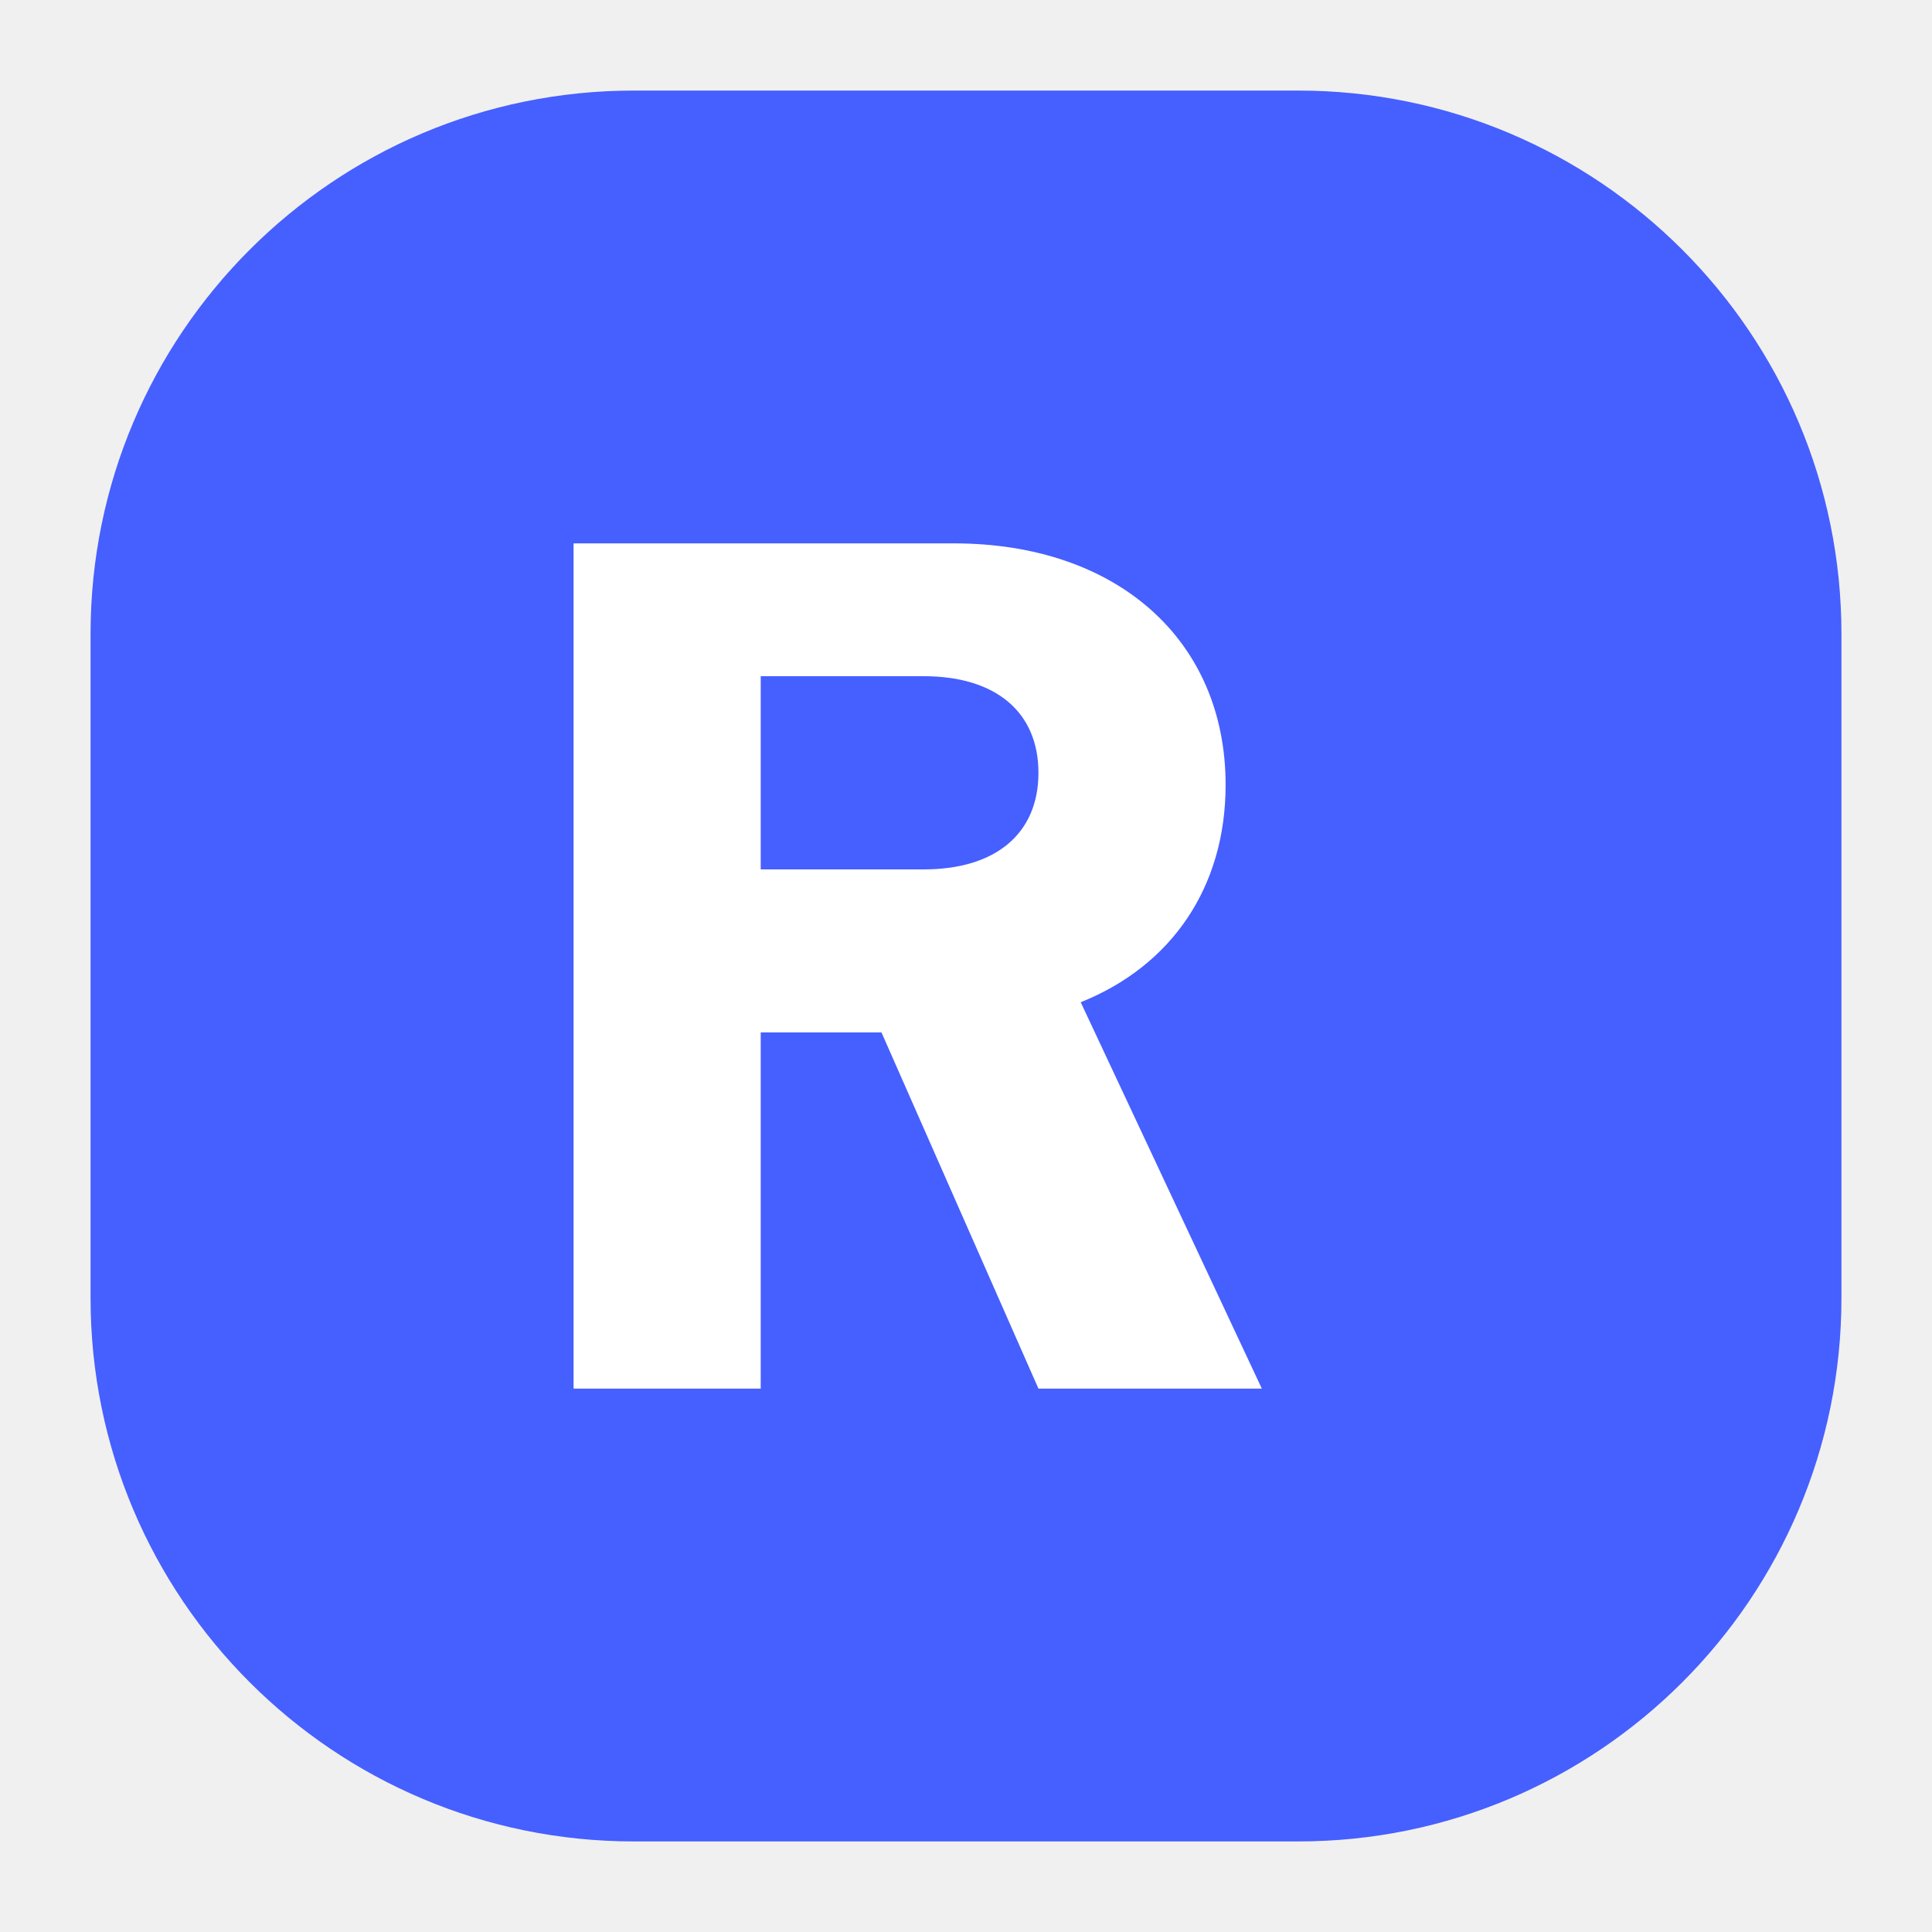
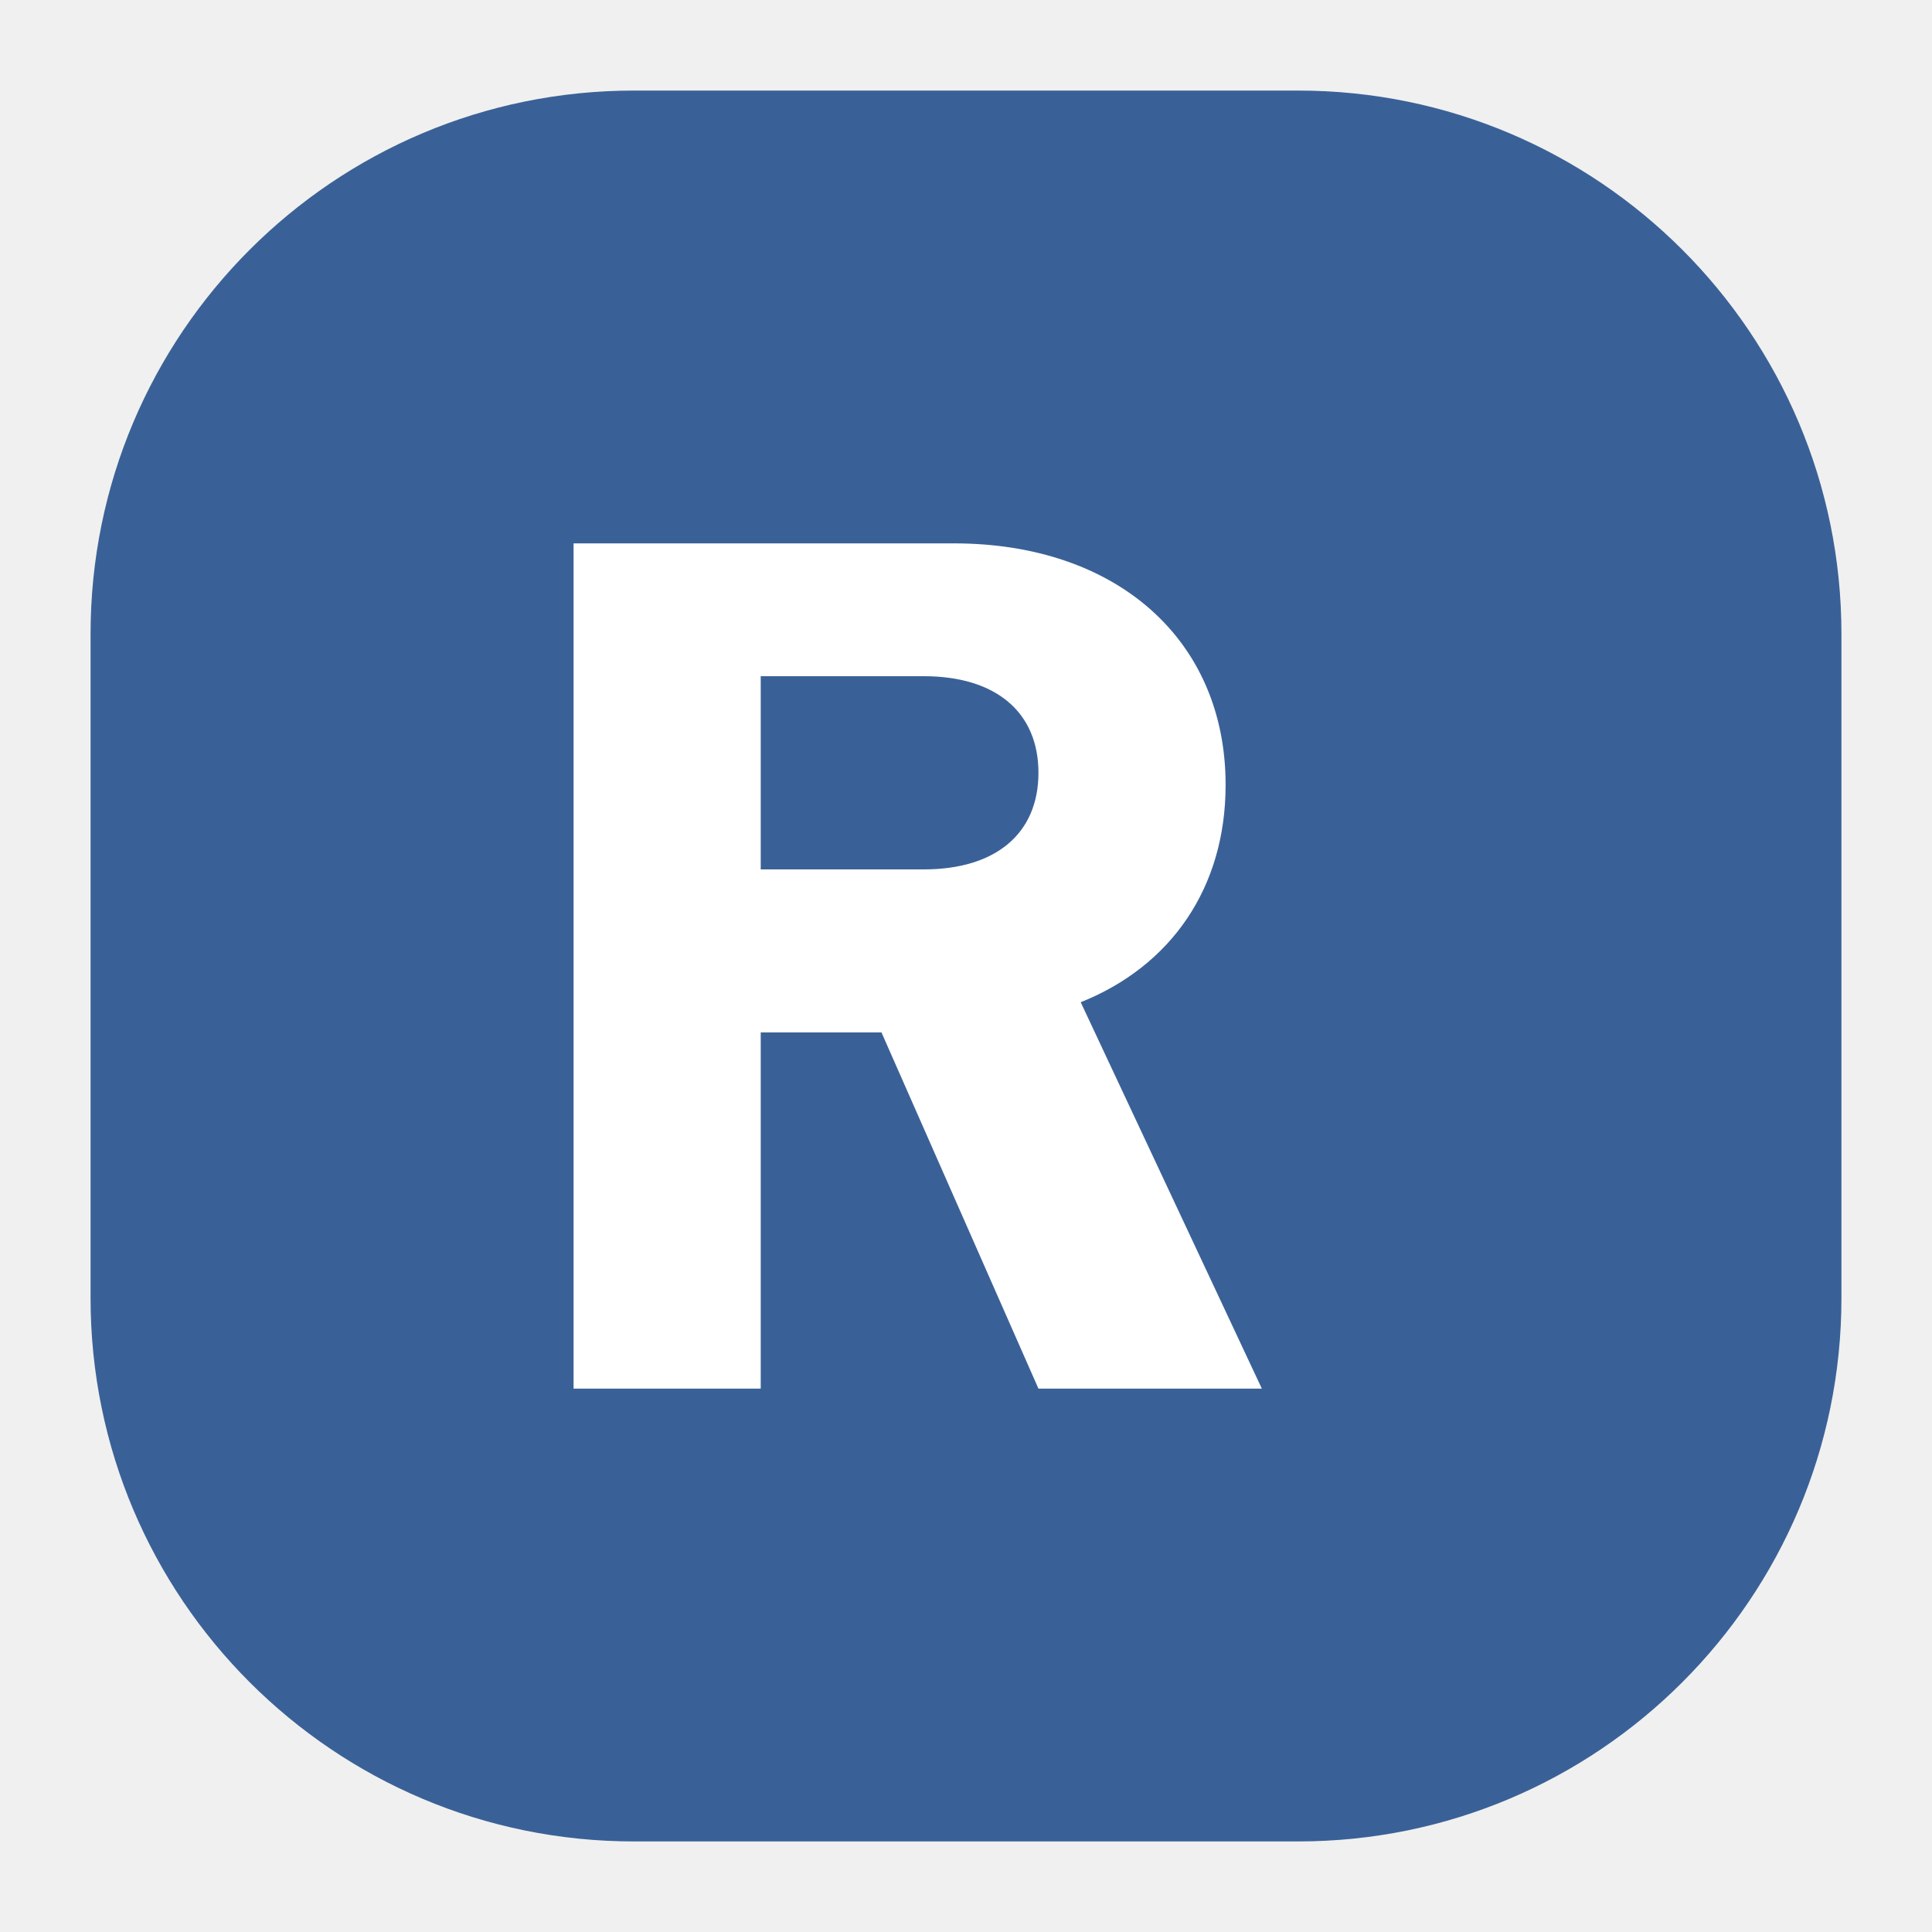
<svg xmlns="http://www.w3.org/2000/svg" width="32" height="32" viewBox="0 0 32 32" fill="none">
-   <rect x="1.5" y="1.5" width="29" height="29" rx="9" fill="#465FFF" />
+   <rect x="1.5" y="1.5" width="29" height="29" rx="9" fill="#3A6197" />
  <path d="M9.5 23V9h6.3c2.7 0 4.5 1.6 4.5 4 0 1.7-.9 3-2.4 3.6l3 6.4h-3.7l-2.6-5.9h-2V23h-3.1Zm3.1-8.6h2.7c1.2 0 1.9-.6 1.9-1.6s-.7-1.6-1.9-1.6h-2.7v3.2Z" fill="#fff" />
</svg>
